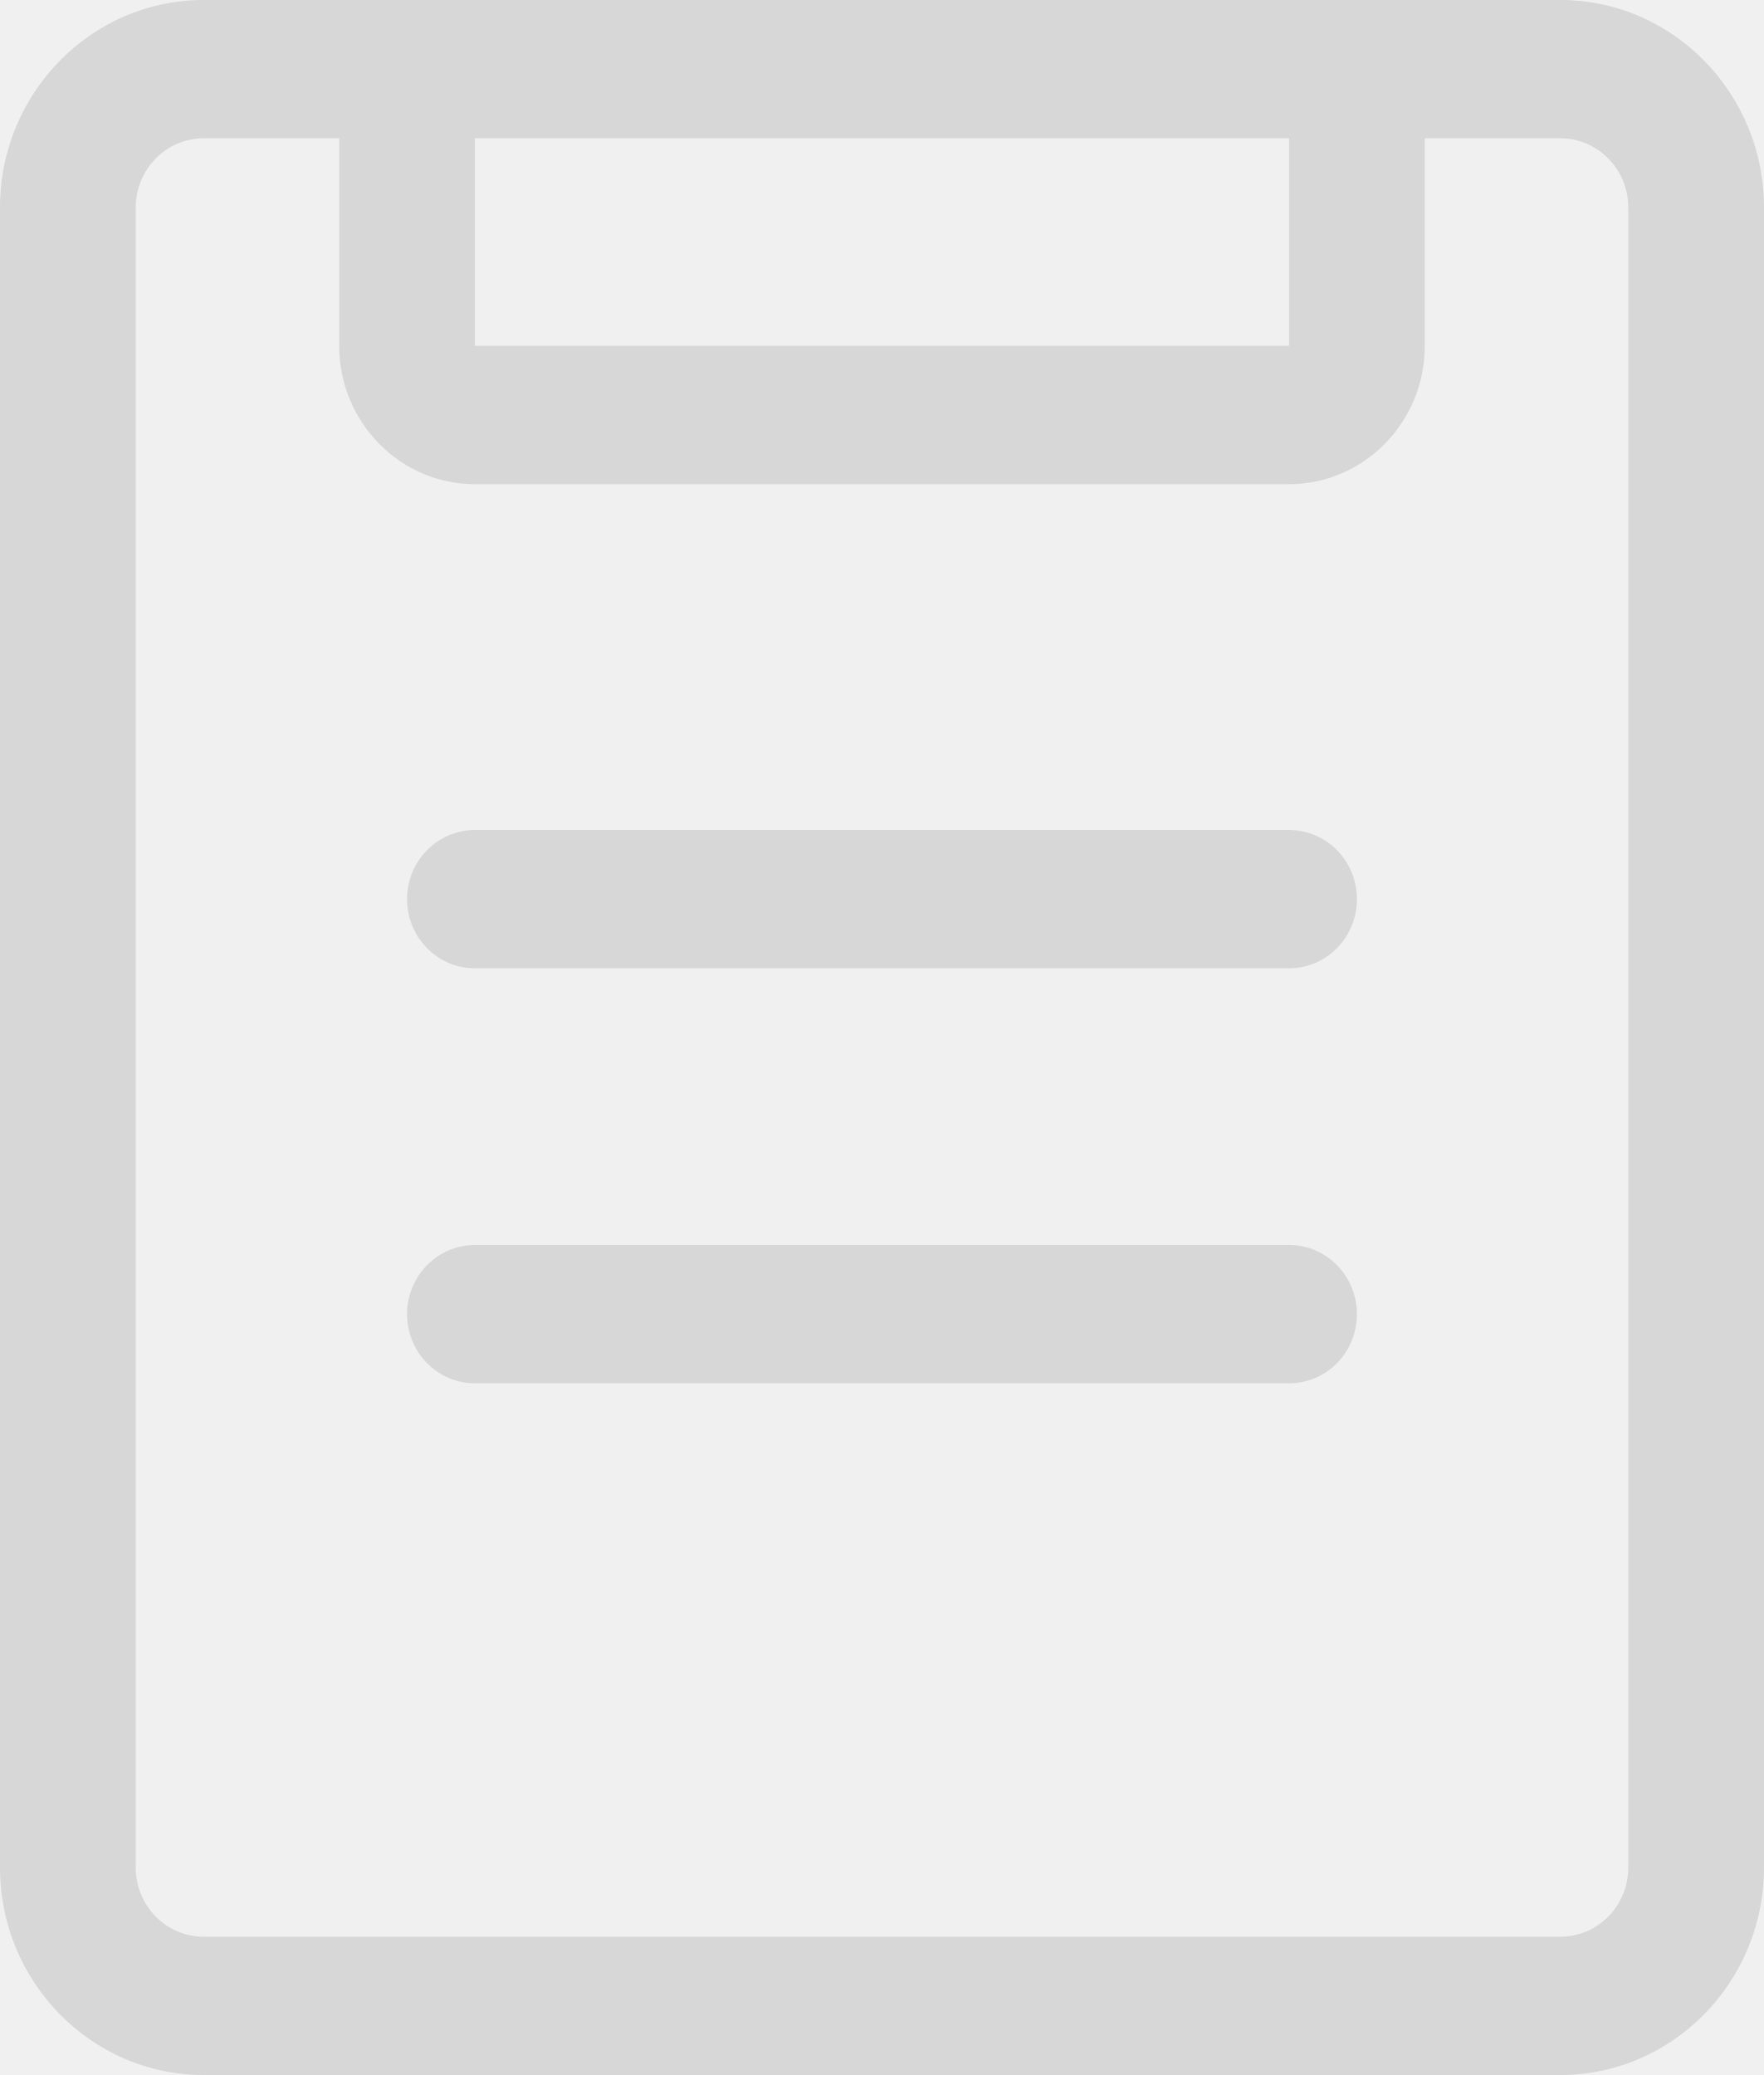
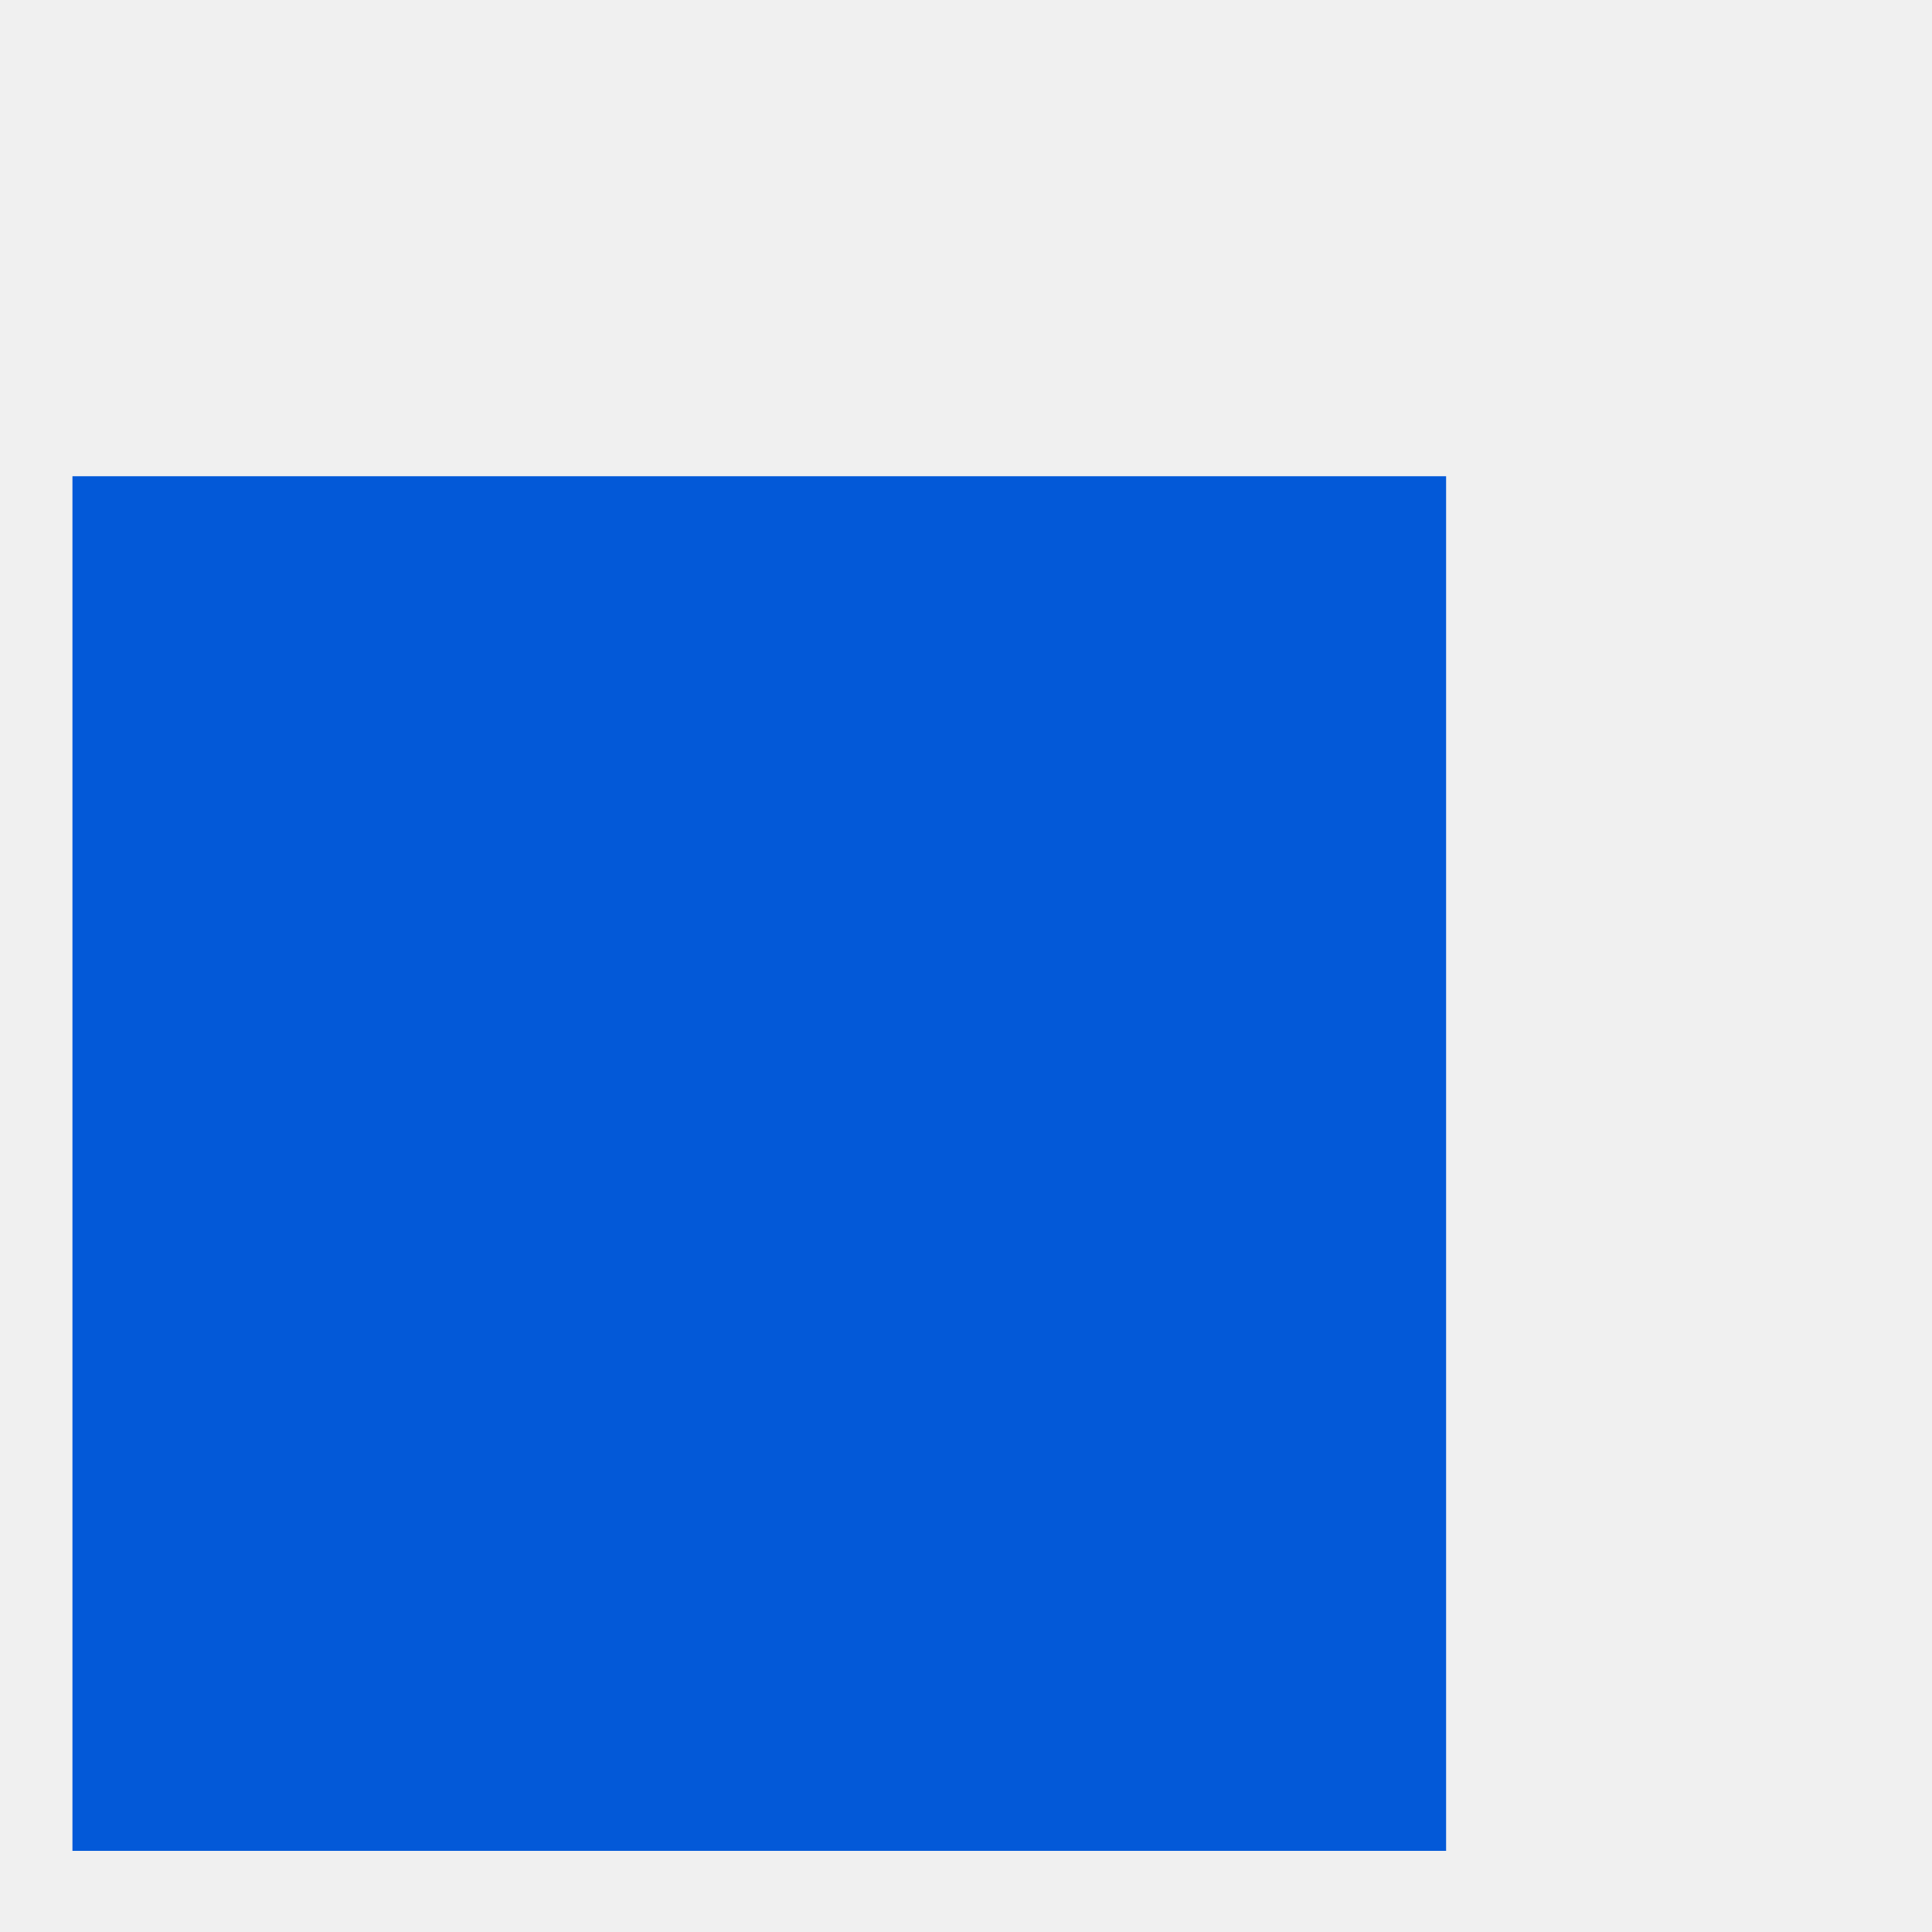
- <svg xmlns="http://www.w3.org/2000/svg" version="1.1" width="17px" height="20px">
+ <svg xmlns="http://www.w3.org/2000/svg" version="1.1" width="2px" height="2px">
  <defs>
    <pattern id="BGPattern" patternUnits="userSpaceOnUse" alignment="0 0" imageRepeat="None" />
-     <mask fill="white" id="Clip9">
-       <path d="M 12.423 8  L 4.577 8  C 4.216 8  3.923 8.298  3.923 8.667  C 3.923 9.035  4.216 9.333  4.577 9.333  L 12.423 9.333  C 12.784 9.333  13.077 9.035  13.077 8.667  C 13.077 8.298  12.784 8  12.423 8  Z M 12.423 12  L 4.577 12  C 4.216 12  3.923 12.298  3.923 12.667  C 3.923 13.035  4.216 13.333  4.577 13.333  L 12.423 13.333  C 12.784 13.333  13.077 13.035  13.077 12.667  C 13.077 12.298  12.784 12  12.423 12  Z M 17 2  C 17 0.897  16.12 0  15.038 0  L 1.962 0  C 0.88 0  0 0.897  0 2  L 0 18  C 0 19.103  0.88 20  1.962 20  L 15.038 20  C 16.12 20  17 19.103  17 18  L 17 2  Z M 4.577 3.333  L 4.577 1.333  L 12.423 1.333  L 12.423 3.333  L 4.577 3.333  Z M 15.692 2  L 15.692 18  C 15.692 18.368  15.4 18.667  15.038 18.667  L 1.962 18.667  C 1.601 18.667  1.308 18.368  1.308 18  L 1.308 2  C 1.308 1.633  1.601 1.333  1.962 1.333  L 3.269 1.333  L 3.269 3.333  C 3.269 4.069  3.856 4.667  4.577 4.667  L 12.423 4.667  C 13.144 4.667  13.731 4.069  13.731 3.333  L 13.731 1.333  L 15.038 1.333  C 15.399 1.333  15.692 1.633  15.692 2  Z " fill-rule="evenodd" />
+     <mask fill="white" id="Clip13">
+       <path d="M 1.497 1.916  L 1.497 0.493  L 0.075 0.493  L 0.075 1.916  L 1.497 1.916  Z " fill-rule="evenodd" />
    </mask>
  </defs>
-   <g transform="matrix(1 0 0 1 -235 -6 )">
-     <path d="M 12.423 8  L 4.577 8  C 4.216 8  3.923 8.298  3.923 8.667  C 3.923 9.035  4.216 9.333  4.577 9.333  L 12.423 9.333  C 12.784 9.333  13.077 9.035  13.077 8.667  C 13.077 8.298  12.784 8  12.423 8  Z M 12.423 12  L 4.577 12  C 4.216 12  3.923 12.298  3.923 12.667  C 3.923 13.035  4.216 13.333  4.577 13.333  L 12.423 13.333  C 12.784 13.333  13.077 13.035  13.077 12.667  C 13.077 12.298  12.784 12  12.423 12  Z M 17 2  C 17 0.897  16.12 0  15.038 0  L 1.962 0  C 0.88 0  0 0.897  0 2  L 0 18  C 0 19.103  0.88 20  1.962 20  L 15.038 20  C 16.12 20  17 19.103  17 18  L 17 2  Z M 4.577 3.333  L 4.577 1.333  L 12.423 1.333  L 12.423 3.333  L 4.577 3.333  Z M 15.692 2  L 15.692 18  C 15.692 18.368  15.4 18.667  15.038 18.667  L 1.962 18.667  C 1.601 18.667  1.308 18.368  1.308 18  L 1.308 2  C 1.308 1.633  1.601 1.333  1.962 1.333  L 3.269 1.333  L 3.269 3.333  C 3.269 4.069  3.856 4.667  4.577 4.667  L 12.423 4.667  C 13.144 4.667  13.731 4.069  13.731 3.333  L 13.731 1.333  L 15.038 1.333  C 15.399 1.333  15.692 1.633  15.692 2  Z " fill-rule="nonzero" fill="rgba(215, 215, 215, 1)" stroke="none" transform="matrix(1 0 0 1 235 6 )" class="fill" />
-     <path d="M 12.423 8  L 4.577 8  C 4.216 8  3.923 8.298  3.923 8.667  C 3.923 9.035  4.216 9.333  4.577 9.333  L 12.423 9.333  C 12.784 9.333  13.077 9.035  13.077 8.667  C 13.077 8.298  12.784 8  12.423 8  Z " stroke-width="0" stroke-dasharray="0" stroke="rgba(255, 255, 255, 0)" fill="none" transform="matrix(1 0 0 1 235 6 )" class="stroke" mask="url(#Clip9)" />
-     <path d="M 12.423 12  L 4.577 12  C 4.216 12  3.923 12.298  3.923 12.667  C 3.923 13.035  4.216 13.333  4.577 13.333  L 12.423 13.333  C 12.784 13.333  13.077 13.035  13.077 12.667  C 13.077 12.298  12.784 12  12.423 12  Z " stroke-width="0" stroke-dasharray="0" stroke="rgba(255, 255, 255, 0)" fill="none" transform="matrix(1 0 0 1 235 6 )" class="stroke" mask="url(#Clip9)" />
-     <path d="M 17 2  C 17 0.897  16.12 0  15.038 0  L 1.962 0  C 0.88 0  0 0.897  0 2  L 0 18  C 0 19.103  0.88 20  1.962 20  L 15.038 20  C 16.12 20  17 19.103  17 18  L 17 2  Z " stroke-width="0" stroke-dasharray="0" stroke="rgba(255, 255, 255, 0)" fill="none" transform="matrix(1 0 0 1 235 6 )" class="stroke" mask="url(#Clip9)" />
-     <path d="M 4.577 3.333  L 4.577 1.333  L 12.423 1.333  L 12.423 3.333  L 4.577 3.333  Z " stroke-width="0" stroke-dasharray="0" stroke="rgba(255, 255, 255, 0)" fill="none" transform="matrix(1 0 0 1 235 6 )" class="stroke" mask="url(#Clip9)" />
-     <path d="M 15.692 2  L 15.692 18  C 15.692 18.368  15.4 18.667  15.038 18.667  L 1.962 18.667  C 1.601 18.667  1.308 18.368  1.308 18  L 1.308 2  C 1.308 1.633  1.601 1.333  1.962 1.333  L 3.269 1.333  L 3.269 3.333  C 3.269 4.069  3.856 4.667  4.577 4.667  L 12.423 4.667  C 13.144 4.667  13.731 4.069  13.731 3.333  L 13.731 1.333  L 15.038 1.333  C 15.399 1.333  15.692 1.633  15.692 2  Z " stroke-width="0" stroke-dasharray="0" stroke="rgba(255, 255, 255, 0)" fill="none" transform="matrix(1 0 0 1 235 6 )" class="stroke" mask="url(#Clip9)" />
+   <g transform="matrix(1 0 0 1 -23 -46 )">
+     <path d="M 1.497 1.916  L 1.497 0.493  L 0.075 0.493  L 0.075 1.916  L 1.497 1.916  Z " fill-rule="nonzero" fill="rgba(3, 89, 216, 1)" stroke="none" transform="matrix(1 0 0 1 23 46 )" class="fill" />
+     <path d="M 1.497 1.916  L 1.497 0.493  L 0.075 0.493  L 0.075 1.916  L 1.497 1.916  Z " stroke-width="0" stroke-dasharray="0" stroke="rgba(255, 255, 255, 0)" fill="none" transform="matrix(1 0 0 1 23 46 )" class="stroke" mask="url(#Clip13)" />
  </g>
</svg>
